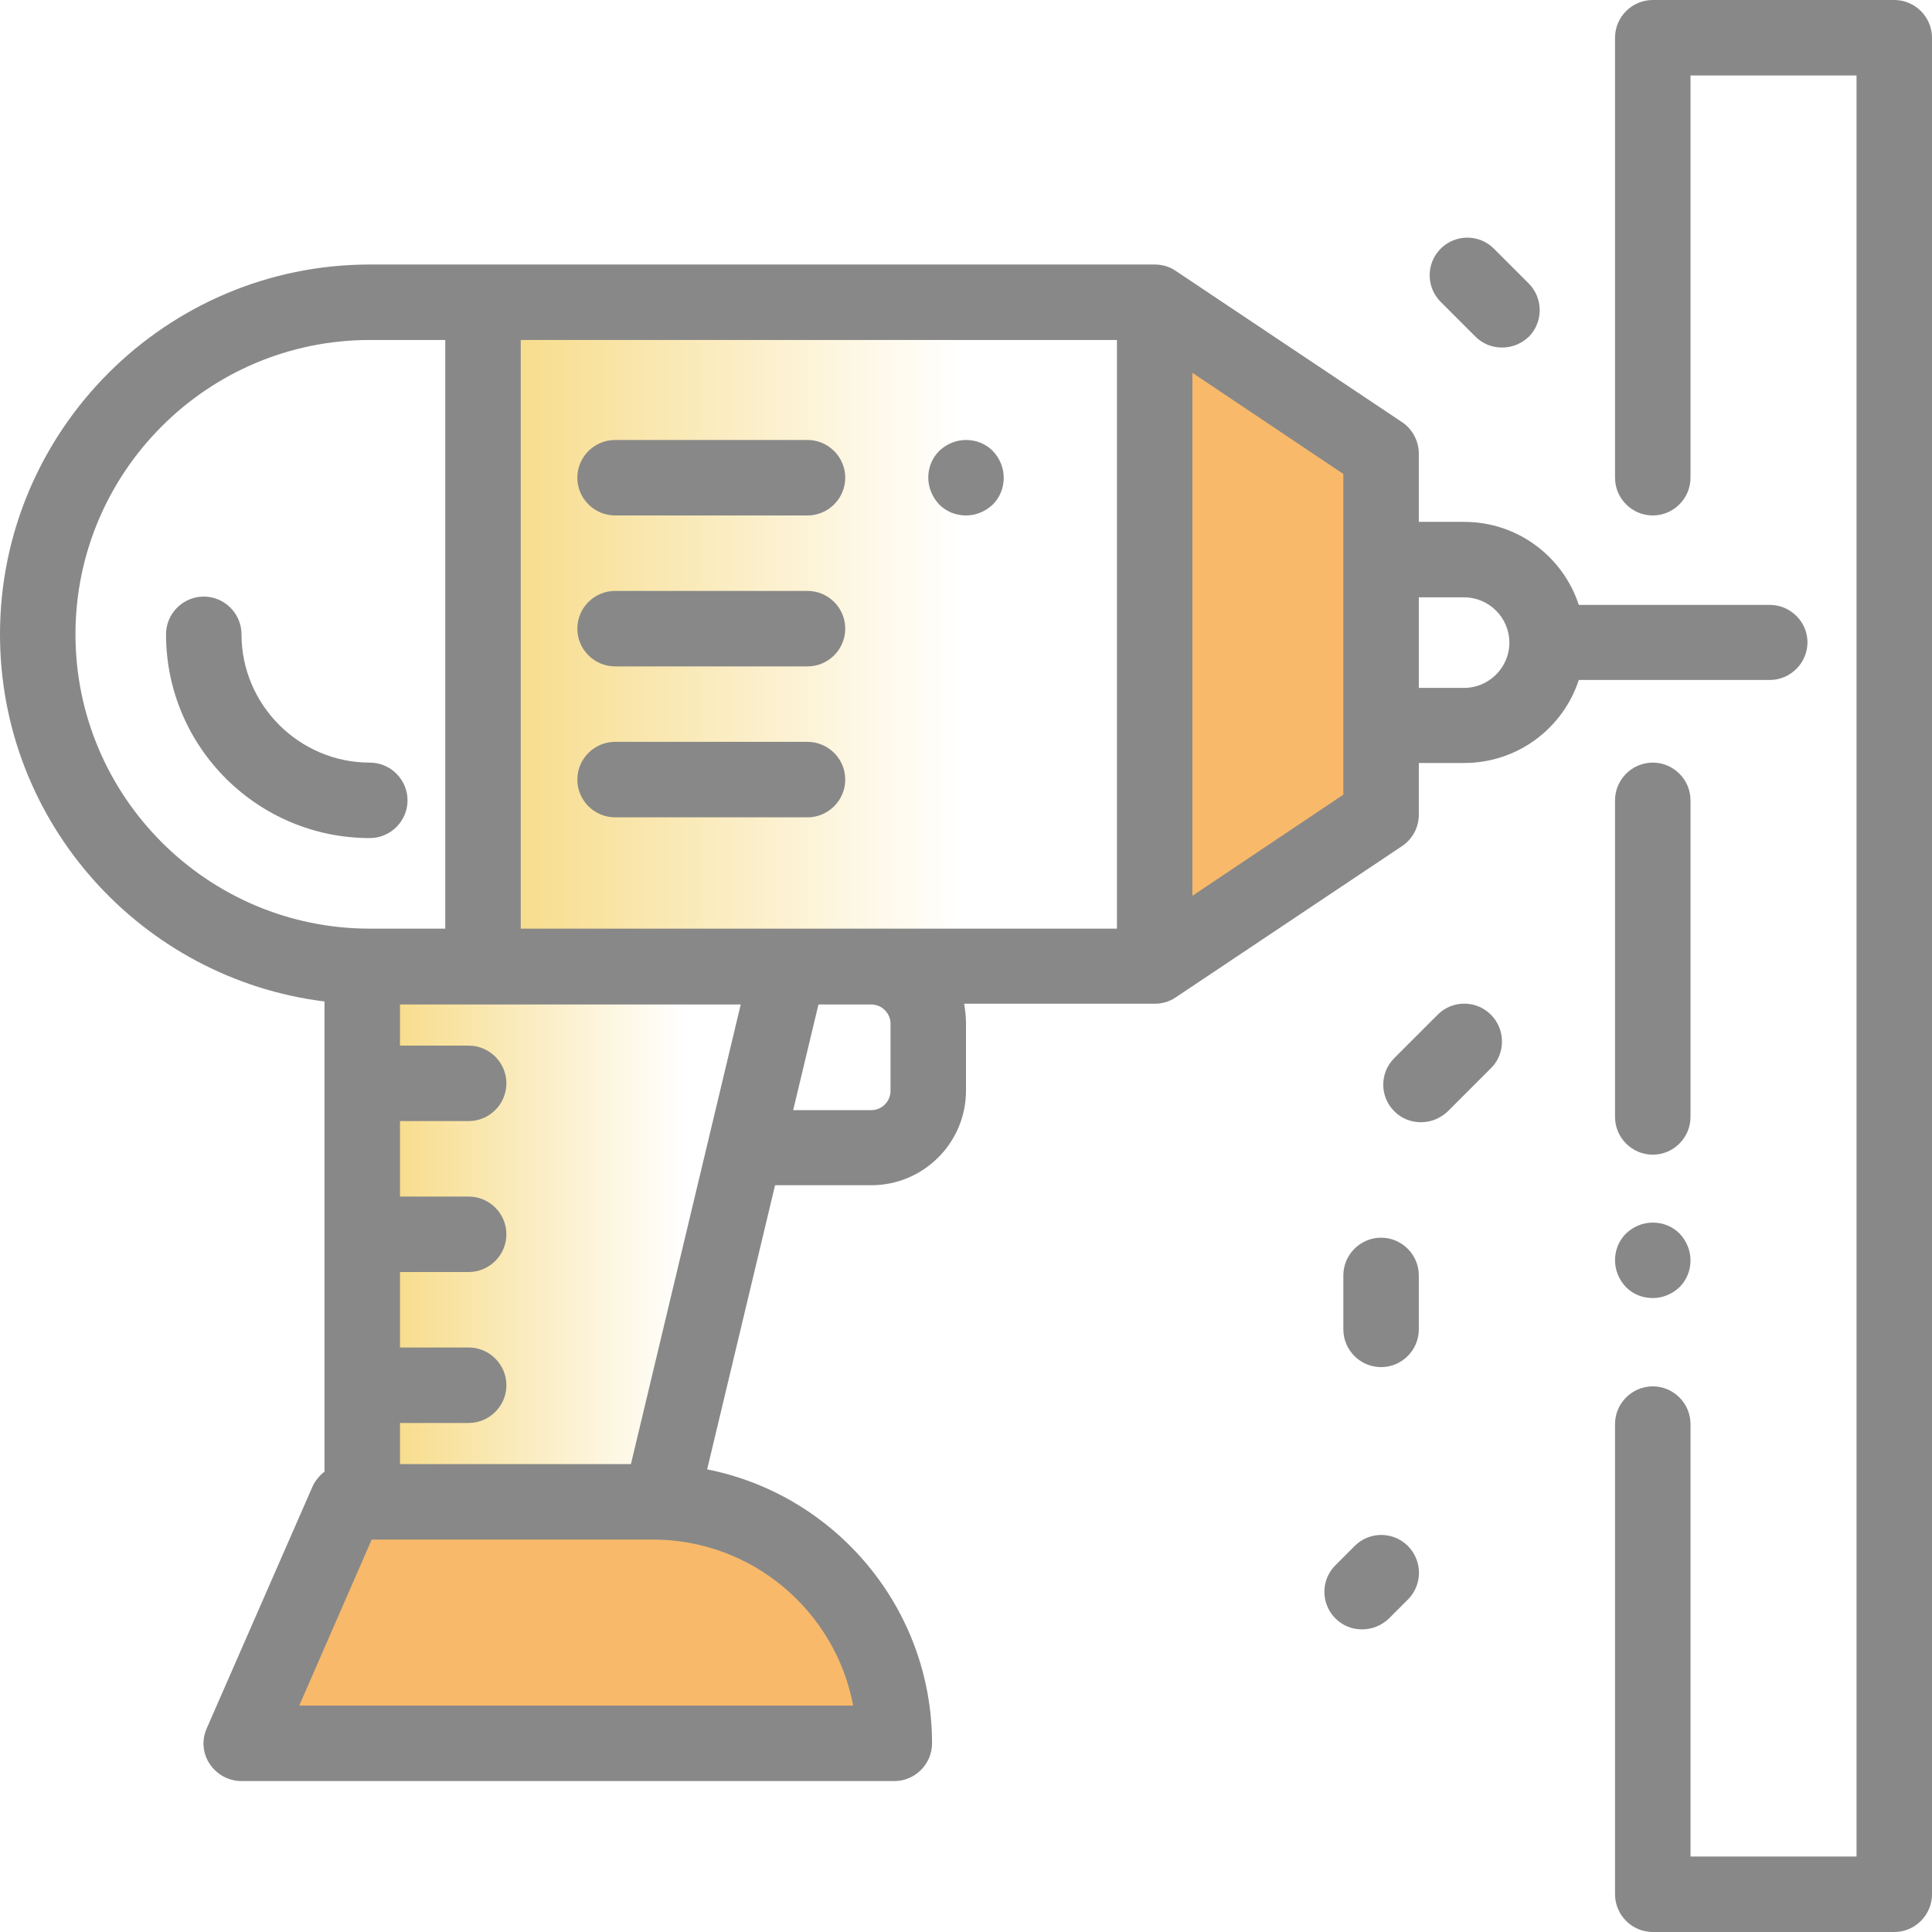
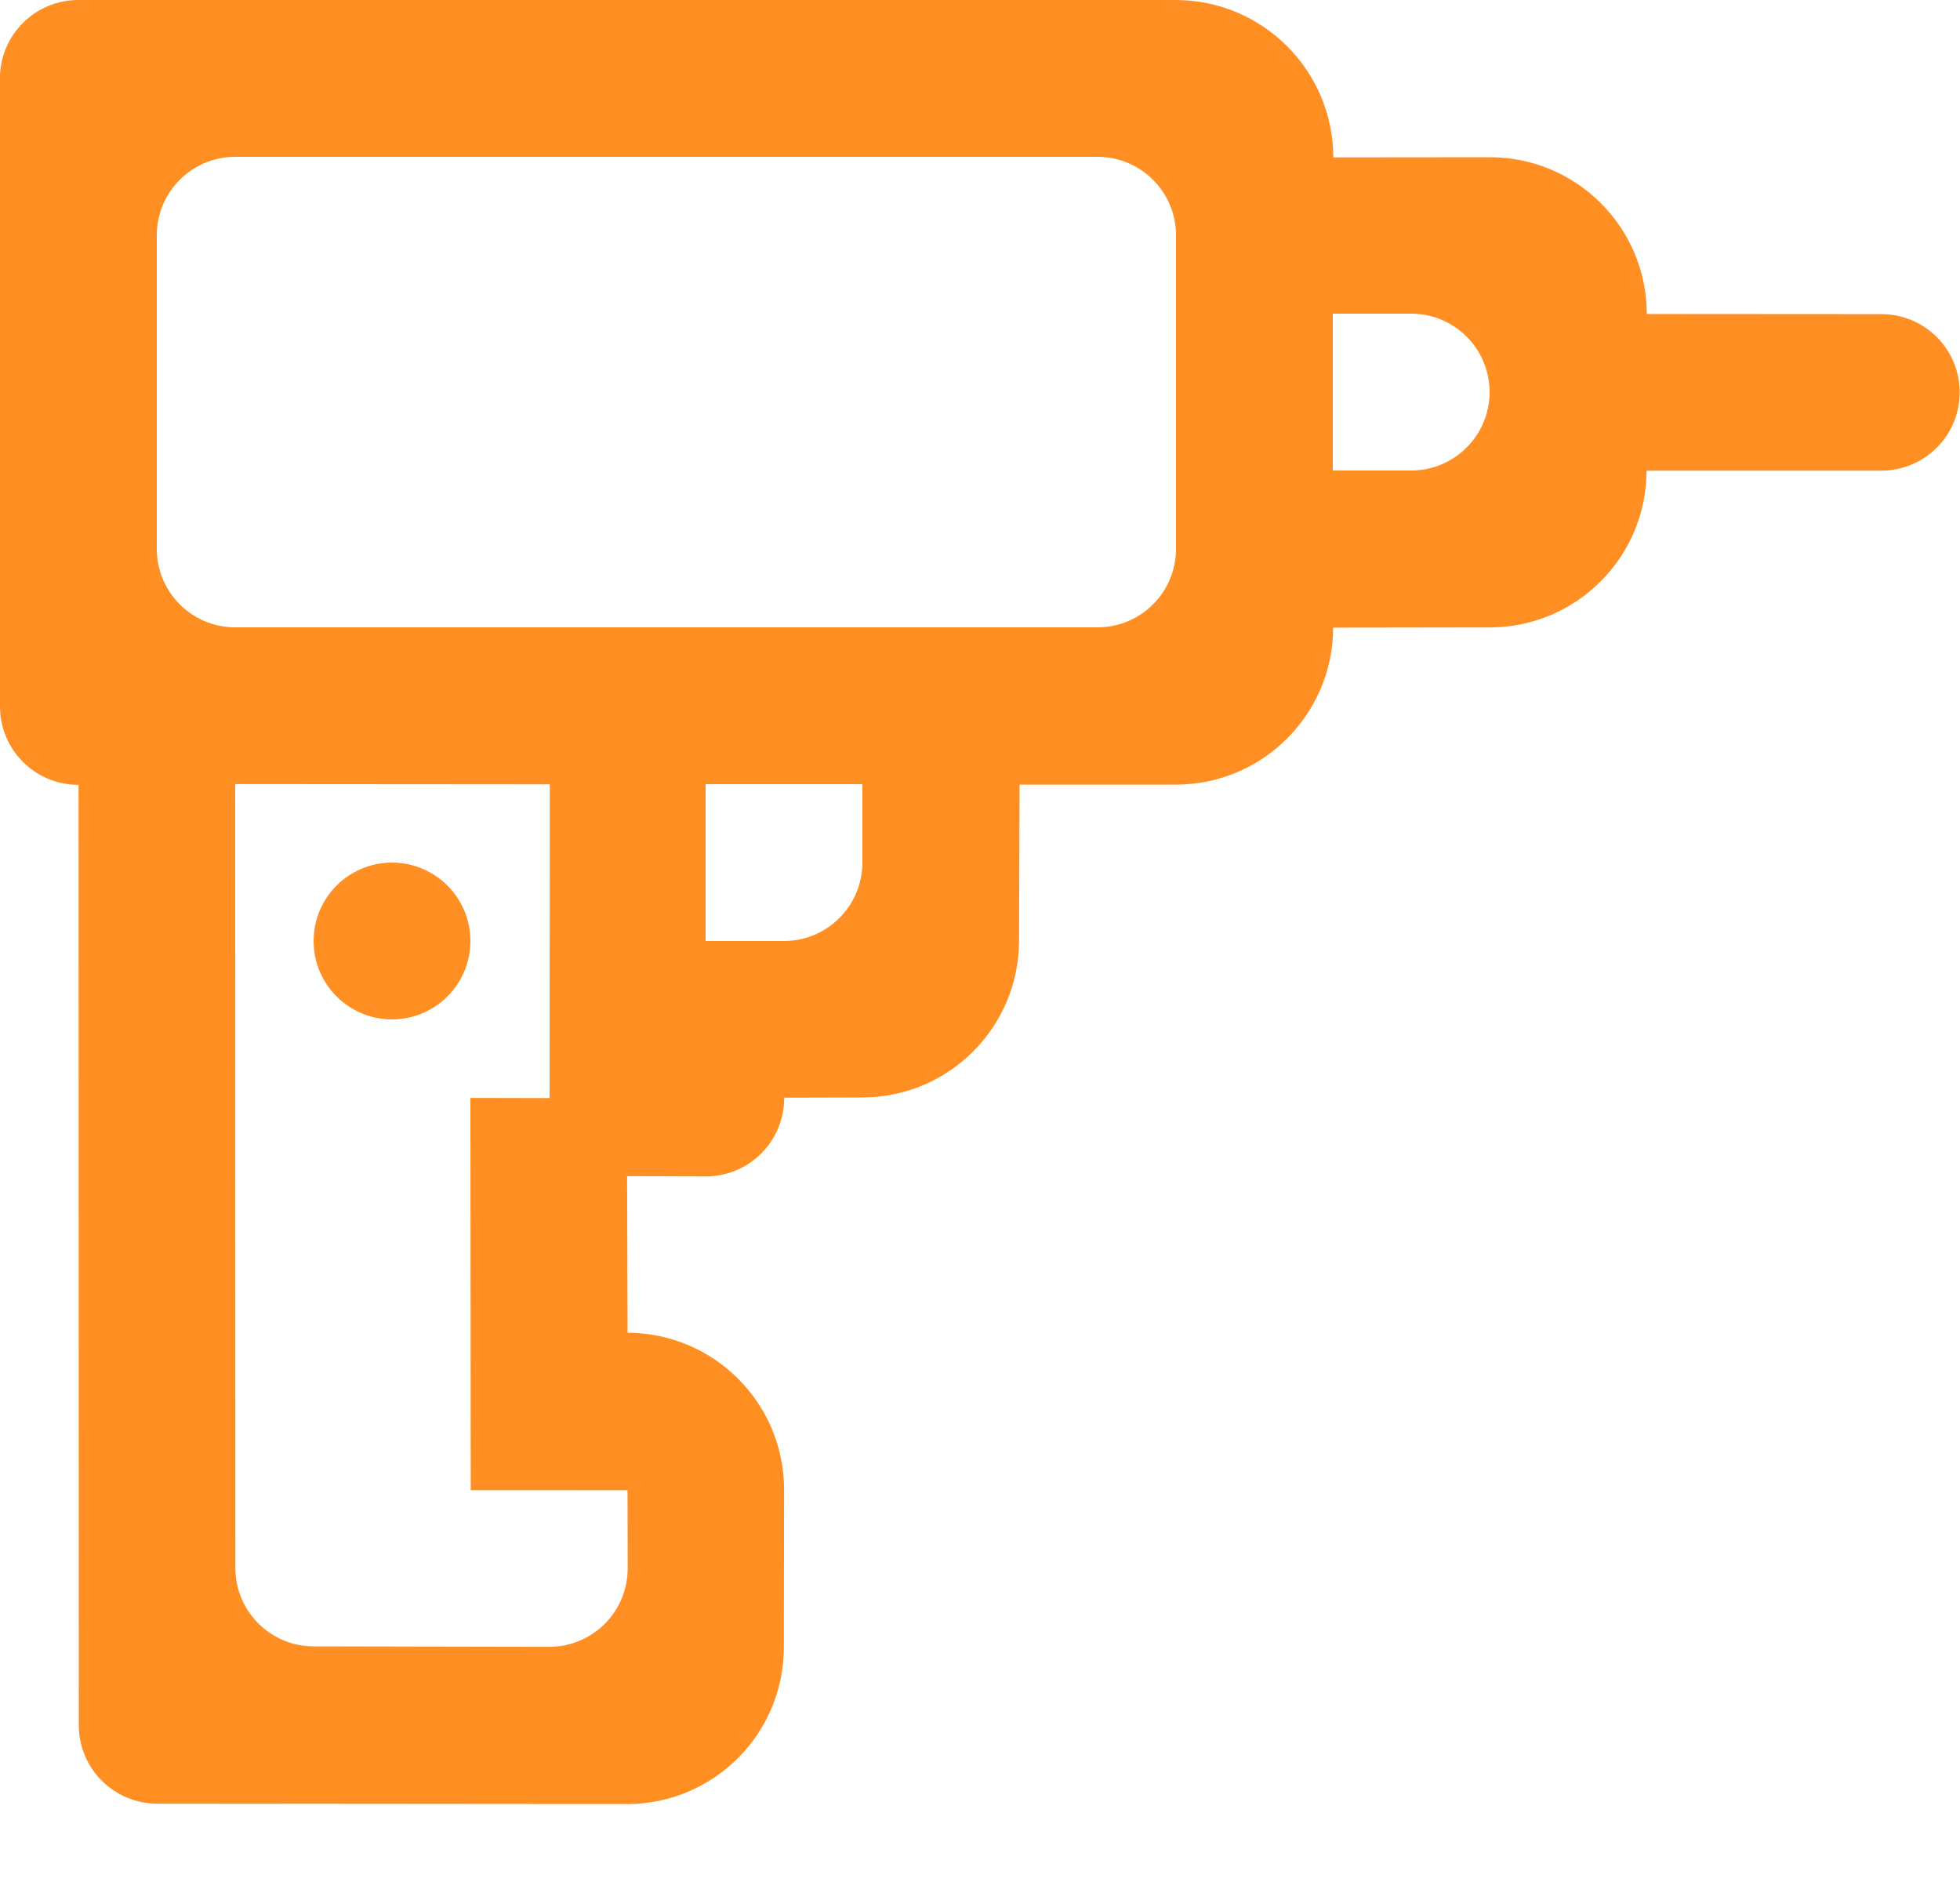
- <svg xmlns="http://www.w3.org/2000/svg" version="1.1" id="Capa_1" x="0px" y="0px" viewBox="0 0 512 512" style="enable-background:new 0 0 512 512;" xml:space="preserve">
-   <style type="text/css">
- 	.st0{fill:url(#SVGID_1_);}
- 	.st1{fill:url(#SVGID_2_);}
- 	.st2{fill:#F8B96B;}
- 	.st3{fill:#888888;}
- </style>
-   <linearGradient id="SVGID_1_" gradientUnits="userSpaceOnUse" x1="131.027" y1="347.437" x2="298.647" y2="347.437" gradientTransform="matrix(1 0 0 -1 0 514)">
-     <stop offset="0" style="stop-color:#F7DB87" />
-     <stop offset="0.738" style="stop-color:#FFFFFF" />
-   </linearGradient>
-   <rect x="130.7" y="83" class="st0" width="167.1" height="167.2" />
-   <linearGradient id="SVGID_2_" gradientUnits="userSpaceOnUse" x1="101.16" y1="186.468" x2="210.546" y2="186.468" gradientTransform="matrix(1 0 0 -1 0 514)">
-     <stop offset="0" style="stop-color:#F7DB87" />
-     <stop offset="0.738" style="stop-color:#FFFFFF" />
-   </linearGradient>
-   <polygon class="st1" points="100.9,254.1 210,254.1 172,401 100.9,401 " />
-   <path class="st2" d="M352.7,222L311,250.2c-6.5,0-6.4-158.5,0.1-158.5l52.5,27C370.2,118.7,359.2,222,352.7,222z" />
-   <path class="st2" d="M231.8,455H74.5c-6.5,0,6.7-49.8,13.3-49.8h108.3C202.7,405.2,238.3,455,231.8,455z" />
-   <g>
-     <g>
-       <path class="st3" d="M469,160.3h-50.6c-4.2-12.8-16.2-22-30.4-22h-12v-18.1c0-3.3-1.7-6.5-4.4-8.3l-60-40.1c0,0,0,0,0,0l0,0    c-1.6-1.1-3.5-1.7-5.6-1.7H98c-54,0-98,44-98,98c0,50,37.6,91.3,86,97.3V390c-1.3,1-2.5,2.4-3.2,4l-28,64    c-1.4,3.1-1.1,6.7,0.8,9.5s5,4.5,8.4,4.5h173c5.5,0,10-4.5,10-10c0-35.9-25.7-65.9-59.6-72.6l18-75.3h25.5    c13.8,0,25.1-11.2,25.1-25.1v-17.9c0-1.7-0.2-3.4-0.5-5.1H306c2.1,0,4-0.6,5.6-1.7c0,0,0,0,0,0l0,0c0,0,0,0,0,0l60-40.1    c2.8-1.9,4.4-5,4.4-8.3v-13.7h12c14.2,0,26.2-9.2,30.4-22H469c5.5,0,10-4.5,10-10C479,164.8,474.5,160.3,469,160.3z M20,168.1    c0-43,35-78,78-78h20v156H98C55,246.1,20,211.1,20,168.1z M226.1,452H79.3l19.2-44H173C199.4,408,221.4,427,226.1,452z M167.2,388    H106v-10.9h18.2c5.5,0,10-4.5,10-10s-4.5-10-10-10H106v-20h18.2c5.5,0,10-4.5,10-10s-4.5-10-10-10H106v-20h18.2    c5.5,0,10-4.5,10-10s-4.5-10-10-10H106v-10.9h90.3L167.2,388z M236,289.1c0,2.8-2.3,5.1-5.1,5.1h-20.7l6.7-28h14    c2.8,0,5.1,2.3,5.1,5.1V289.1z M296,246.1H138v-156h158V246.1z M356,148.3v44v18.3l-40,26.8V98.8l40,26.8V148.3z M388,182.3h-12    v-24h12c6.6,0,12,5.4,12,12S394.6,182.3,388,182.3z" />
-     </g>
-   </g>
-   <g>
-     <g>
-       <path class="st3" d="M214,116.6h-51c-5.5,0-10,4.5-10,10s4.5,10,10,10h51c5.5,0,10-4.5,10-10S219.5,116.6,214,116.6z" />
-     </g>
-   </g>
-   <g>
-     <g>
-       <path class="st3" d="M263.1,119.5c-1.9-1.9-4.4-2.9-7.1-2.9s-5.2,1.1-7.1,2.9c-1.9,1.9-2.9,4.4-2.9,7.1c0,2.6,1.1,5.2,2.9,7.1    c1.9,1.9,4.4,2.9,7.1,2.9s5.2-1.1,7.1-2.9c1.9-1.9,2.9-4.4,2.9-7.1S264.9,121.4,263.1,119.5z" />
-     </g>
-   </g>
-   <g>
-     <g>
-       <path class="st3" d="M214,156.6h-51c-5.5,0-10,4.5-10,10s4.5,10,10,10h51c5.5,0,10-4.5,10-10S219.5,156.6,214,156.6z" />
-     </g>
-   </g>
-   <g>
-     <g>
-       <path class="st3" d="M214,196.6h-51c-5.5,0-10,4.5-10,10s4.5,10,10,10h51c5.5,0,10-4.5,10-10S219.5,196.6,214,196.6z" />
-     </g>
-   </g>
-   <g>
-     <g>
-       <path class="st3" d="M438,202.1c-5.5,0-10,4.5-10,10V296c0,5.5,4.5,10,10,10s10-4.5,10-10v-83.9C448,206.6,443.5,202.1,438,202.1z    " />
-     </g>
-   </g>
-   <g>
-     <g>
-       <path class="st3" d="M445.1,326.9c-1.9-1.9-4.4-2.9-7.1-2.9s-5.2,1.1-7.1,2.9c-1.9,1.9-2.9,4.4-2.9,7.1s1.1,5.2,2.9,7.1    c1.9,1.9,4.4,2.9,7.1,2.9s5.2-1.1,7.1-2.9c1.9-1.9,2.9-4.4,2.9-7.1S446.9,328.8,445.1,326.9z" />
-     </g>
-   </g>
-   <g>
-     <g>
-       <path class="st3" d="M502,0h-64c-5.5,0-10,4.5-10,10v116.6c0,5.5,4.5,10,10,10s10-4.5,10-10V20h44v472h-44V377.4    c0-5.5-4.5-10-10-10s-10,4.5-10,10V502c0,5.5,4.5,10,10,10h64c5.5,0,10-4.5,10-10V10C512,4.5,507.5,0,502,0z" />
-     </g>
-   </g>
-   <g>
-     <g>
-       <path class="st3" d="M98,202.1c-18.7,0-34-15.3-34-34c0-5.5-4.5-10-10-10s-10,4.5-10,10c0,29.8,24.2,54,54,54c5.5,0,10-4.5,10-10    S103.5,202.1,98,202.1z" />
-     </g>
-   </g>
-   <g>
-     <g>
-       <path class="st3" d="M395.1,268.9c-3.9-3.9-10.2-3.9-14.1,0l-11.5,11.5c-3.9,3.9-3.9,10.2,0,14.1c2,2,4.5,2.9,7.1,2.9    s5.1-1,7.1-2.9l11.5-11.5C399,279.2,399,272.8,395.1,268.9z" />
-     </g>
-   </g>
-   <g>
-     <g>
-       <path class="st3" d="M366,328c-5.5,0-10,4.5-10,10v14.3c0,5.5,4.5,10,10,10s10-4.5,10-10V338C376,332.5,371.5,328,366,328z" />
-     </g>
-   </g>
-   <g>
-     <g>
-       <path class="st3" d="M373.1,409.7c-3.9-3.9-10.2-3.9-14.1,0l-5.1,5.1c-3.9,3.9-3.9,10.2,0,14.1c2,2,4.5,2.9,7.1,2.9s5.1-1,7.1-2.9    l5.1-5.1C377,419.9,377,413.6,373.1,409.7z" />
-     </g>
-   </g>
-   <g>
-     <g>
-       <path class="st3" d="M405.1,75.1l-9.2-9.2c-3.9-3.9-10.2-3.9-14.1,0c-3.9,3.9-3.9,10.2,0,14.1l9.2,9.2c2,2,4.5,2.9,7.1,2.9    s5.1-1,7.1-2.9C409,85.3,409,79,405.1,75.1z" />
+ <svg xmlns="http://www.w3.org/2000/svg" width="25px" height="24px" viewBox="0 0 25 24" version="1.1">
+   <g id="homepage-new" stroke="none" stroke-width="1" fill="none" fill-rule="evenodd">
+     <g id="Main" transform="translate(-392, -466)" fill="#FF8F22" fill-rule="nonzero">
+       <g id="Group-8" transform="translate(368, 129)">
+         <g id="drill-(4)" transform="translate(36, 349) scale(-1, 1) translate(-36, -349) translate(23, 337)">
+           <path d="M24.001,-0 L10.007,-2.53560124e-05 C8.897,-1.13383665e-05 7.997,0.897 7.993,2.007 L5.998,2.005 C4.893,2.004 3.996,2.899 3.995,4.004 C3.995,4.004 3.995,4.004 3.995,4.004 L1.001,4.006 C0.45,4.006 0.004,4.453 0.004,5.004 C0.004,5.004 0.004,5.004 0.004,5.004 L0.004,5.004 C0.004,5.555 0.451,6.001 1.002,6.002 L3.998,6.002 L3.998,6.002 C3.999,7.105 4.893,7.999 5.995,8.001 L7.995,8.004 L7.995,8.004 C7.998,9.11 8.896,10.006 10.002,10.006 L11.995,10.006 L12.002,12.003 C12.007,13.103 12.898,13.993 13.997,13.995 L14.997,13.998 L14.997,14.008 C15.001,14.559 15.449,15.004 16,15.002 L17.001,14.999 L16.995,16.996 L16.995,16.996 C15.891,16.999 14.997,17.896 14.999,19 L15.002,21.009 C15.003,22.11 15.895,23.003 16.995,23.006 L22.996,23.001 C23.548,23 23.995,22.553 23.995,22.001 L23.998,10.009 L24.005,10.009 C24.555,10.006 25,9.56 25,9.009 L25.001,1 C25.001,0.448 24.553,-0 24.001,-0 C24.001,-0 24.001,-0 24.001,-0 Z M16,12 L15,12 C14.449,12 14,11.551 14,11 L14,10 L16,10 L16,12 Z M7,4 L8,4 L8,6 L7,6 C6.448,6 6,5.552 6,5 C6,4.448 6.448,4 7,4 Z M20,13 C19.448,13 19,12.552 19,12 C19,11.448 19.448,11 20,11 C20.552,11 21,11.448 21,12 C21,12.552 20.552,13 20,13 Z M11,2 L22,2 C22.552,2 23,2.448 23,3 L23,7 C23,7.552 22.552,8 22,8 L11,8 C10.448,8 10,7.552 10,7 L10,3 C10,2.448 10.448,2 11,2 Z M21,20.995 L17.996,21.001 C17.443,21.002 16.995,20.555 16.994,20.003 C16.994,20.002 16.994,20 16.994,19.999 L16.996,19.004 L18.996,19.003 L19,14.001 L17.99,14.003 L17.987,10.002 L22,9.999 L21.998,19.995 C21.998,20.547 21.551,20.994 21,20.995 Z" id="XMLID_1163_" />
+         </g>
+       </g>
    </g>
  </g>
</svg>
